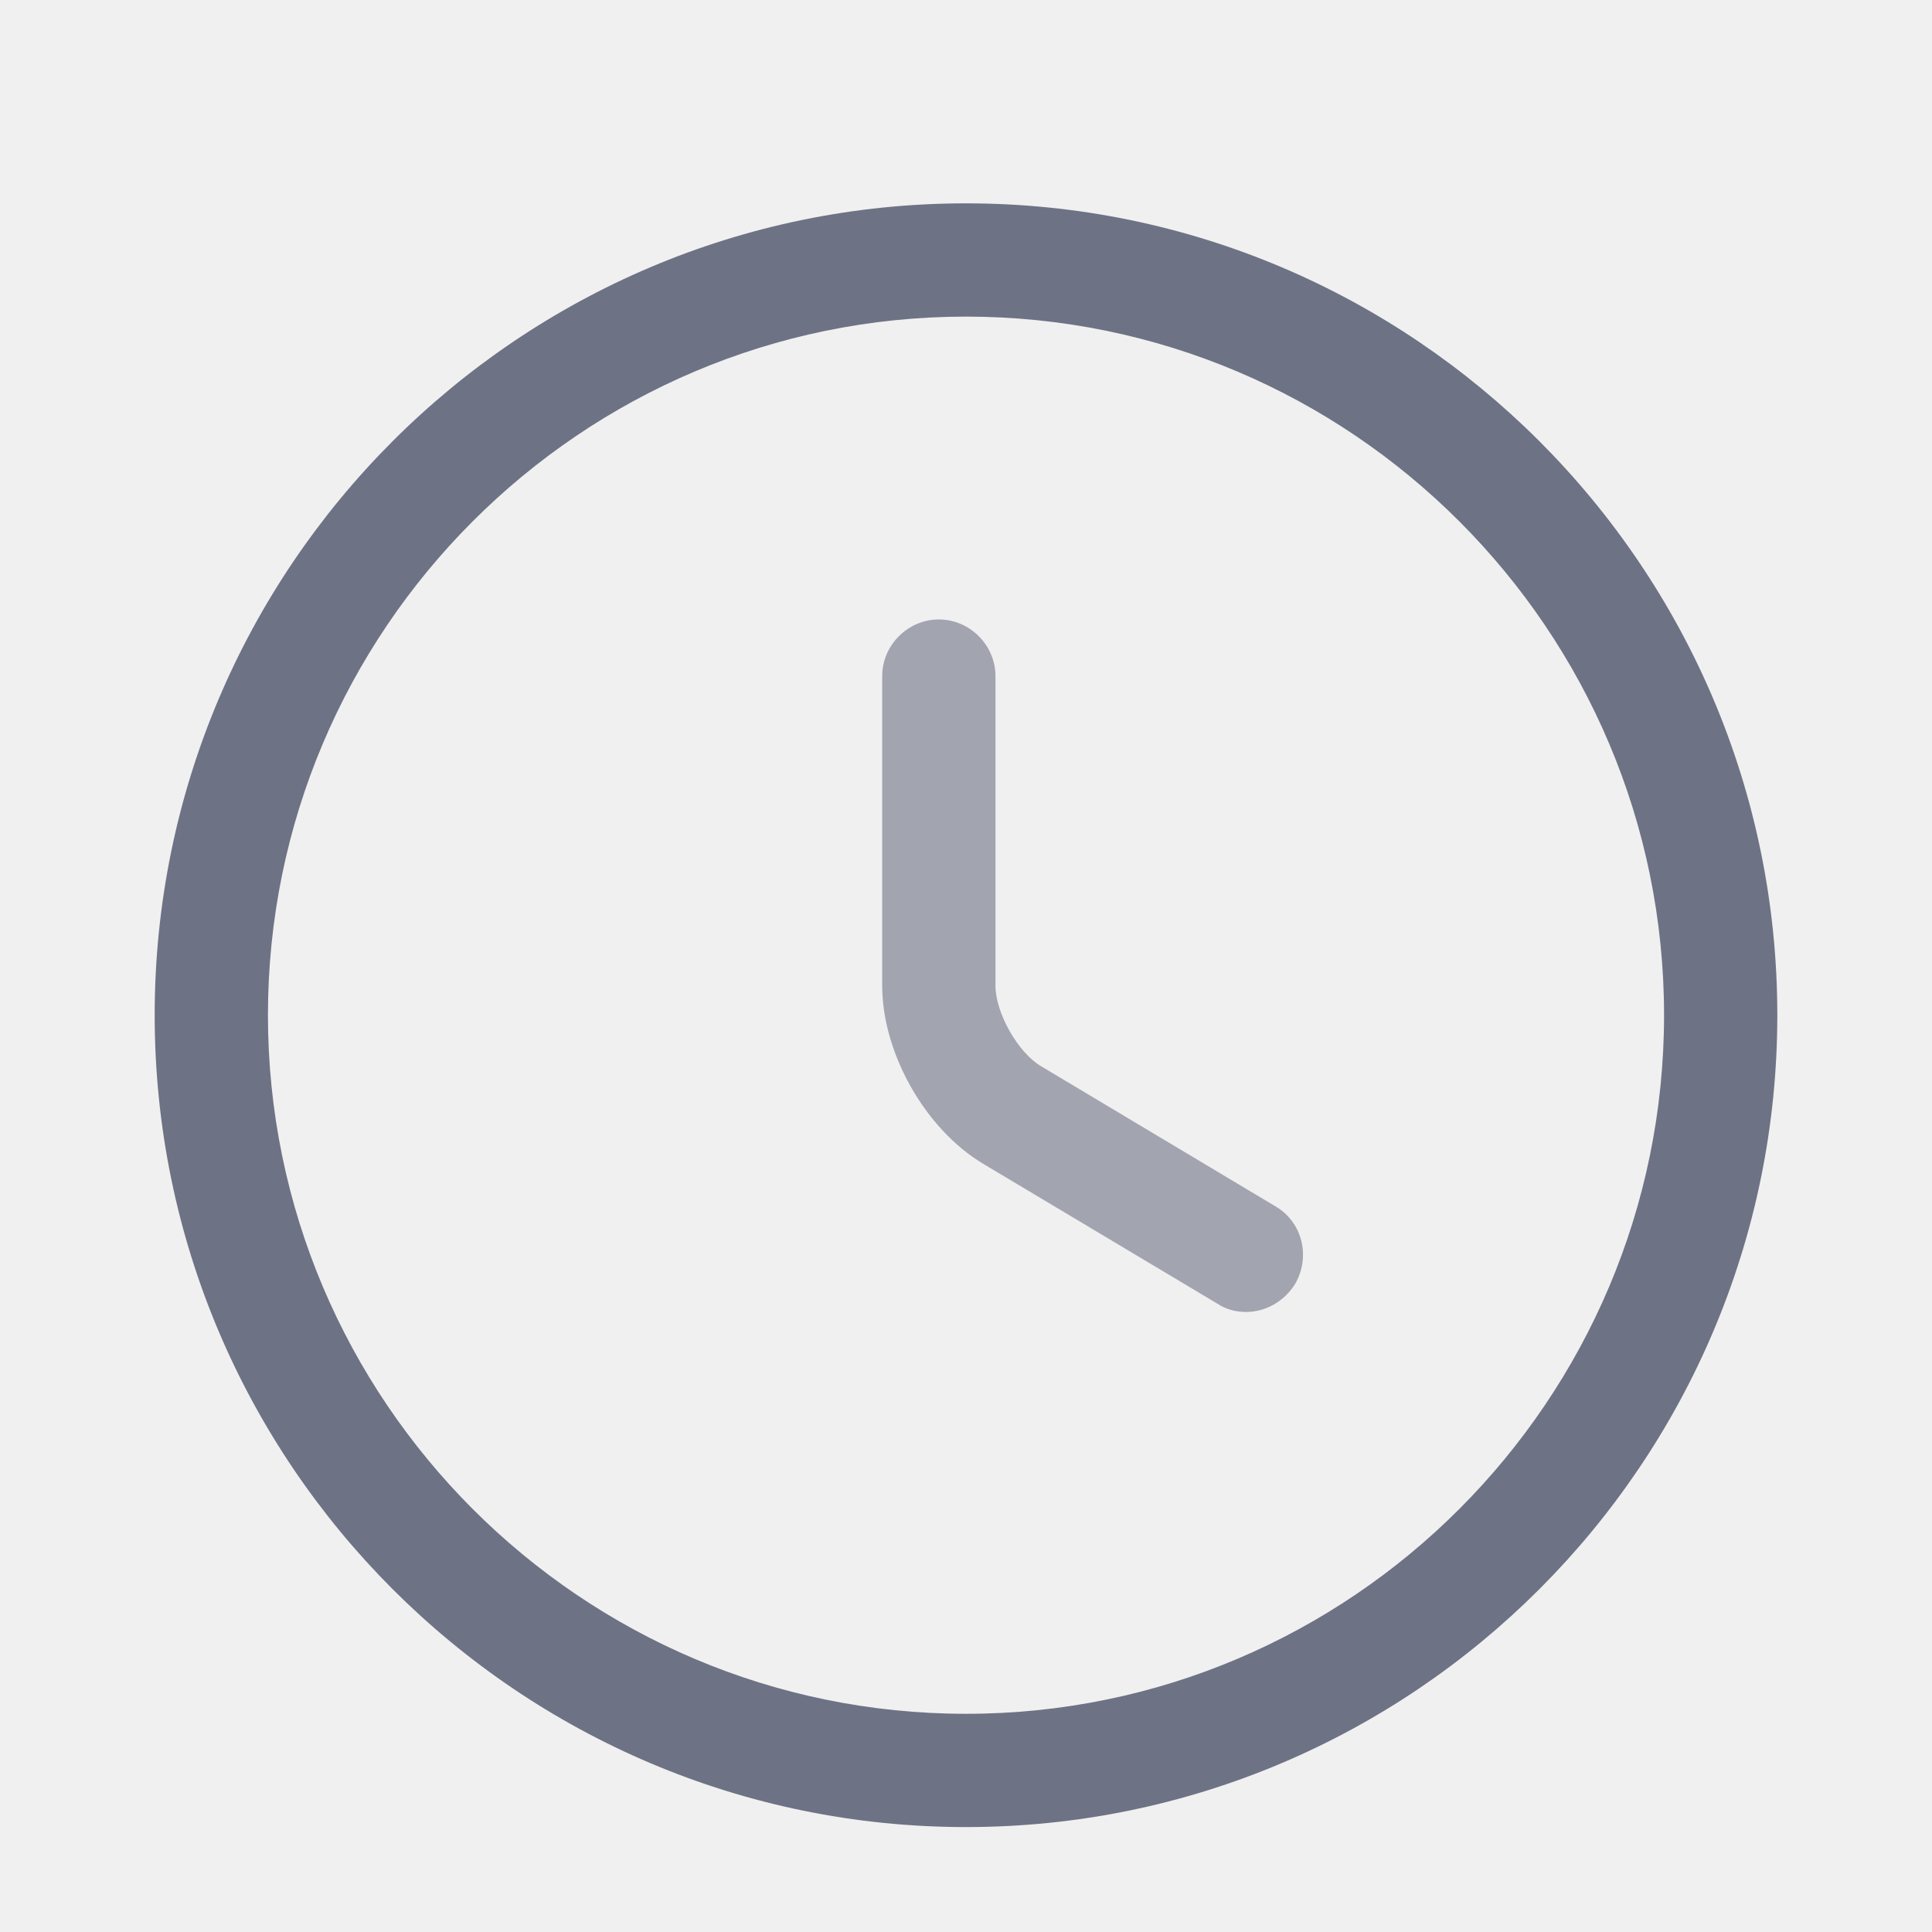
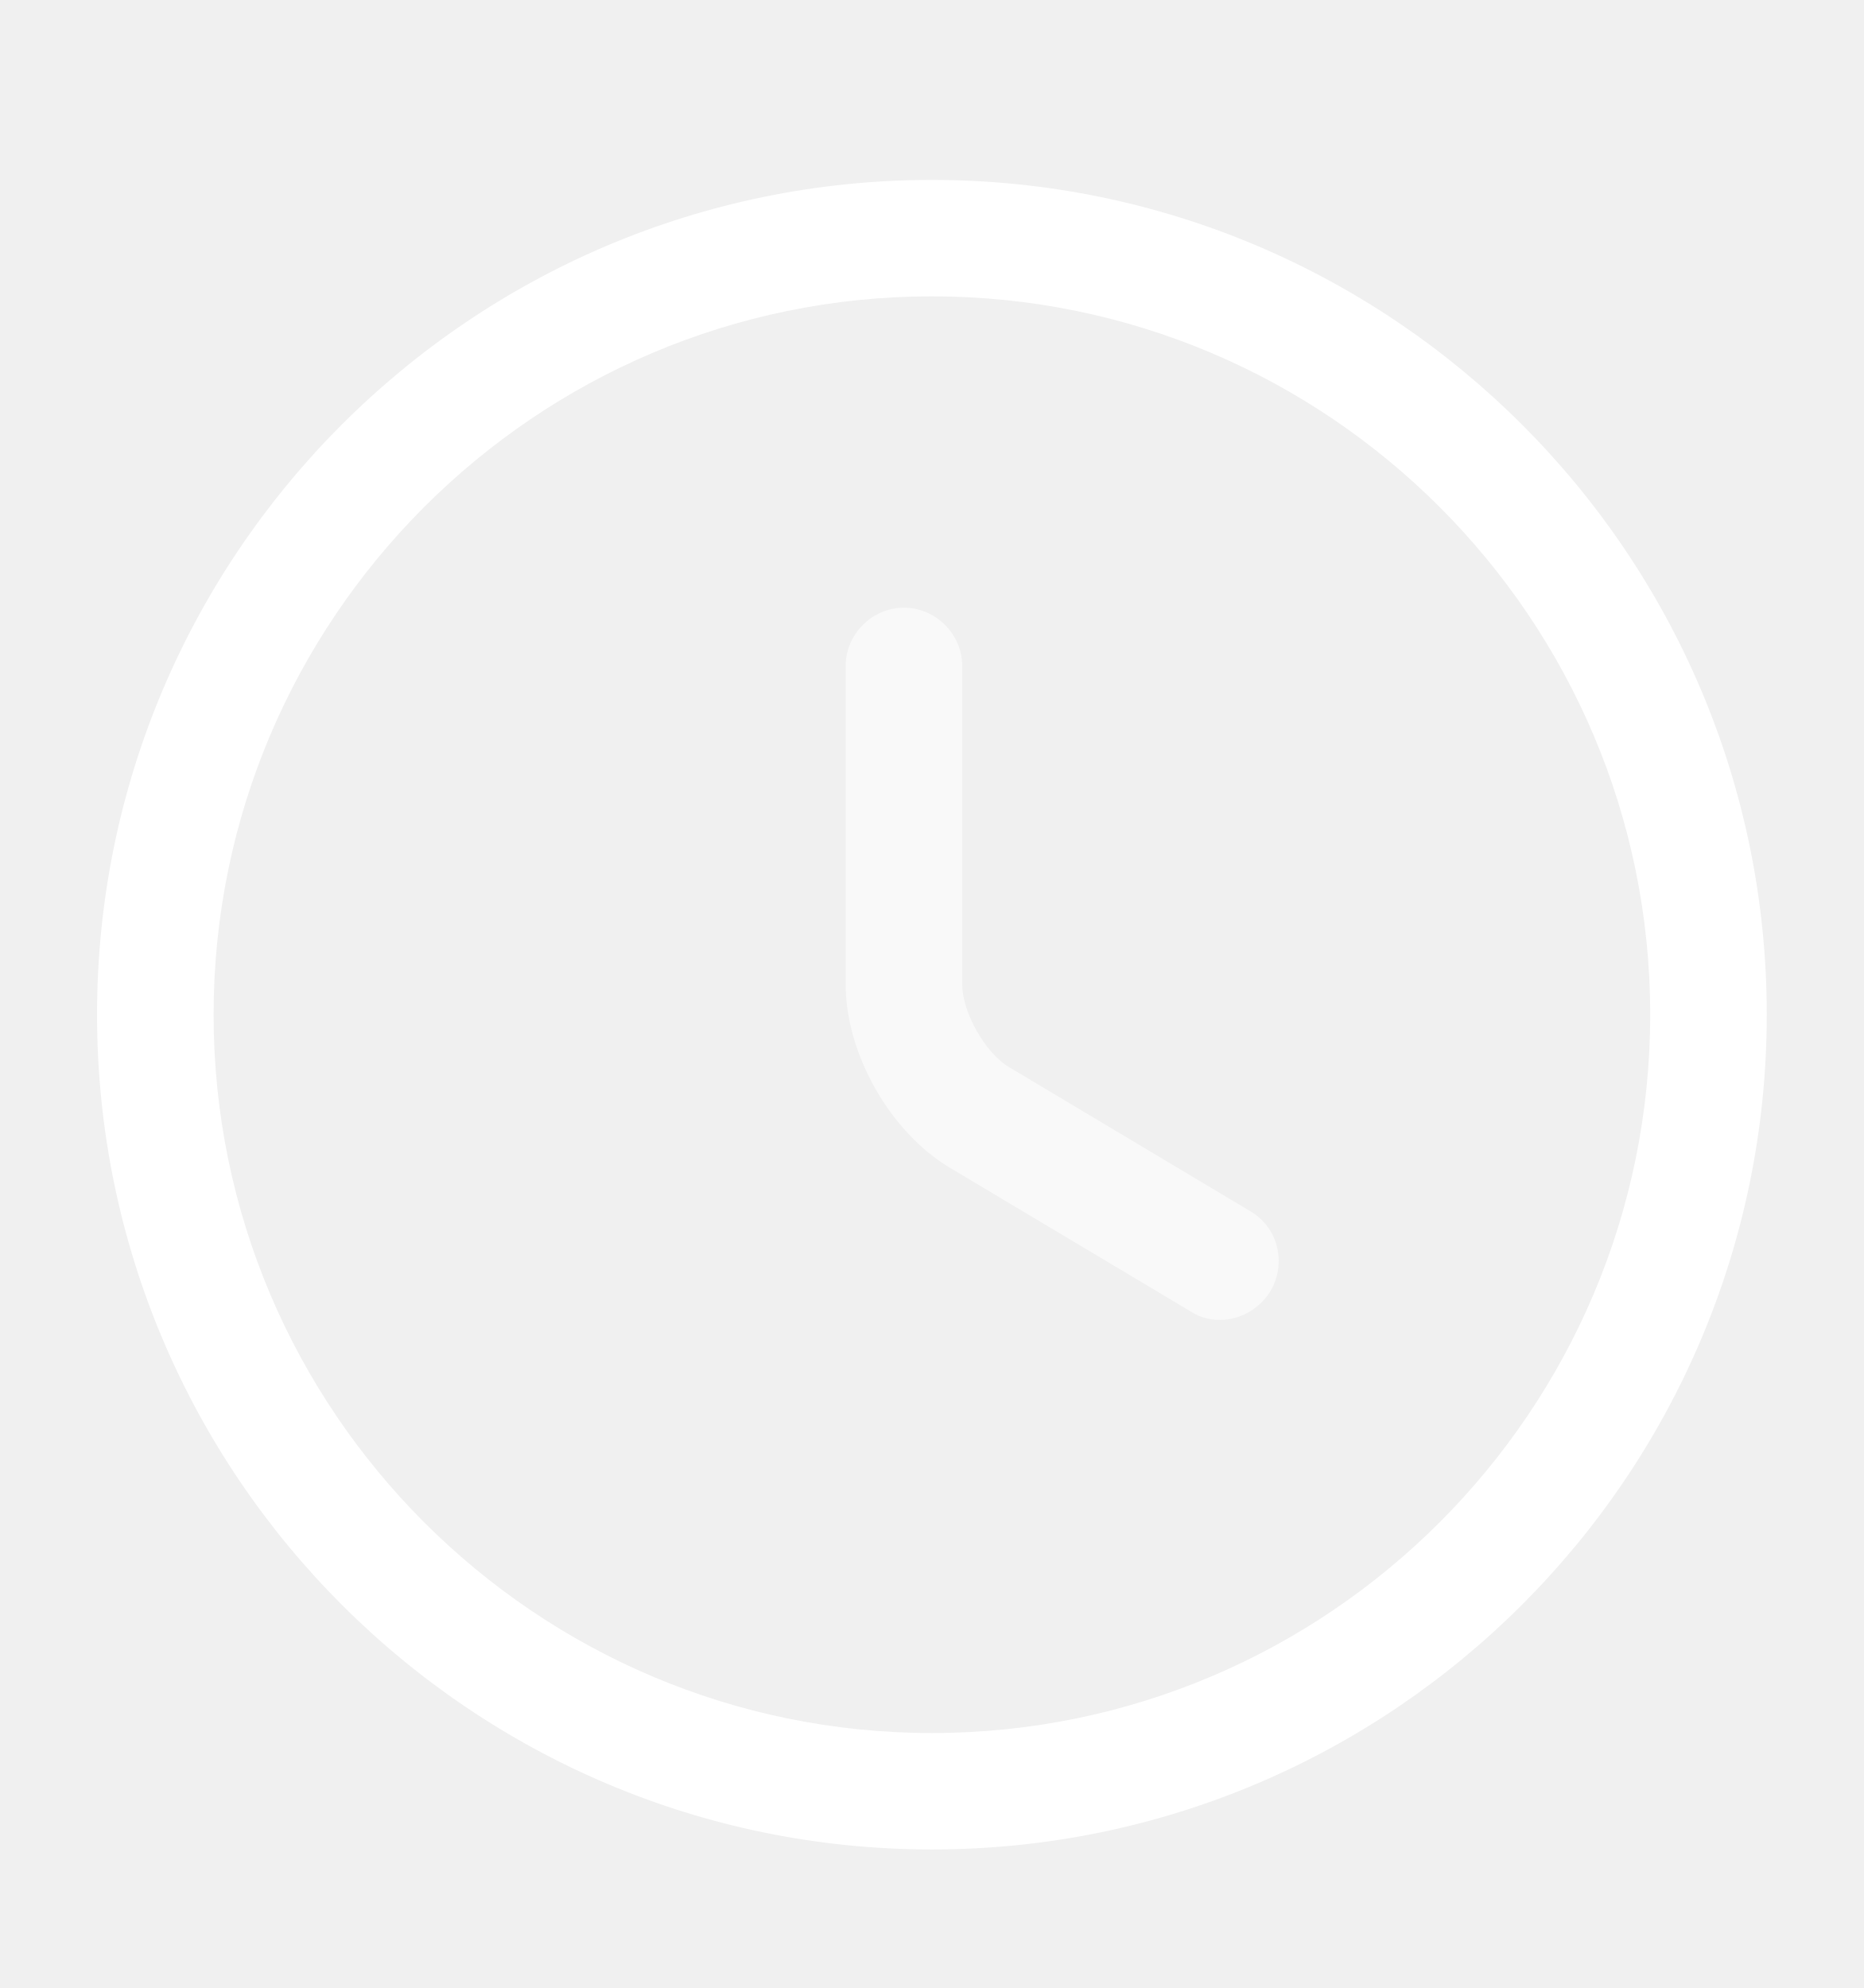
- <svg xmlns="http://www.w3.org/2000/svg" width="16" height="16" viewBox="0 0 16 16" fill="none">
-   <g id="vuesax/outline/clock">
-     <g id="clock">
-       <path id="Vector" d="M8 15.131C4.294 15.131 1.281 12.116 1.281 8.407C1.281 4.698 4.294 1.684 8 1.684C11.706 1.684 14.719 4.698 14.719 8.407C14.719 12.116 11.706 15.131 8 15.131ZM8 2.622C4.812 2.622 2.219 5.217 2.219 8.407C2.219 11.597 4.812 14.193 8 14.193C11.188 14.193 13.781 11.597 13.781 8.407C13.781 5.217 11.188 2.622 8 2.622Z" fill="#6E7285" />
-       <path id="Vector_2" d="M10.319 10.865C10.238 10.865 10.156 10.846 10.081 10.796L8.144 9.639C7.662 9.352 7.306 8.72 7.306 8.163V5.599C7.306 5.343 7.519 5.13 7.775 5.13C8.031 5.13 8.244 5.343 8.244 5.599V8.163C8.244 8.388 8.431 8.72 8.625 8.832L10.562 9.99C10.787 10.121 10.856 10.409 10.725 10.634C10.631 10.784 10.475 10.865 10.319 10.865Z" fill="#6E7285" fill-opacity="0.6" />
-     </g>
-   </g>
+ <svg xmlns="http://www.w3.org/2000/svg" width="15" height="16" viewBox="0 0 15 16" fill="none">
+   <path d="M7.5 14.885C3.794 14.885 0.781 11.873 0.781 8.166C0.781 4.46 3.794 1.448 7.5 1.448C11.206 1.448 14.219 4.46 14.219 8.166C14.219 11.873 11.206 14.885 7.5 14.885ZM7.5 2.385C4.312 2.385 1.719 4.979 1.719 8.166C1.719 11.354 4.312 13.948 7.5 13.948C10.688 13.948 13.281 11.354 13.281 8.166C13.281 4.979 10.688 2.385 7.5 2.385Z" fill="white" />
+   <path d="M9.819 10.623C9.738 10.623 9.656 10.604 9.581 10.554L7.644 9.398C7.162 9.11 6.806 8.479 6.806 7.923V5.36C6.806 5.104 7.019 4.891 7.275 4.891C7.531 4.891 7.744 5.104 7.744 5.36V7.923C7.744 8.148 7.931 8.479 8.125 8.591L10.062 9.748C10.287 9.879 10.356 10.166 10.225 10.391C10.131 10.541 9.975 10.623 9.819 10.623Z" fill="white" fill-opacity="0.6" />
</svg>
